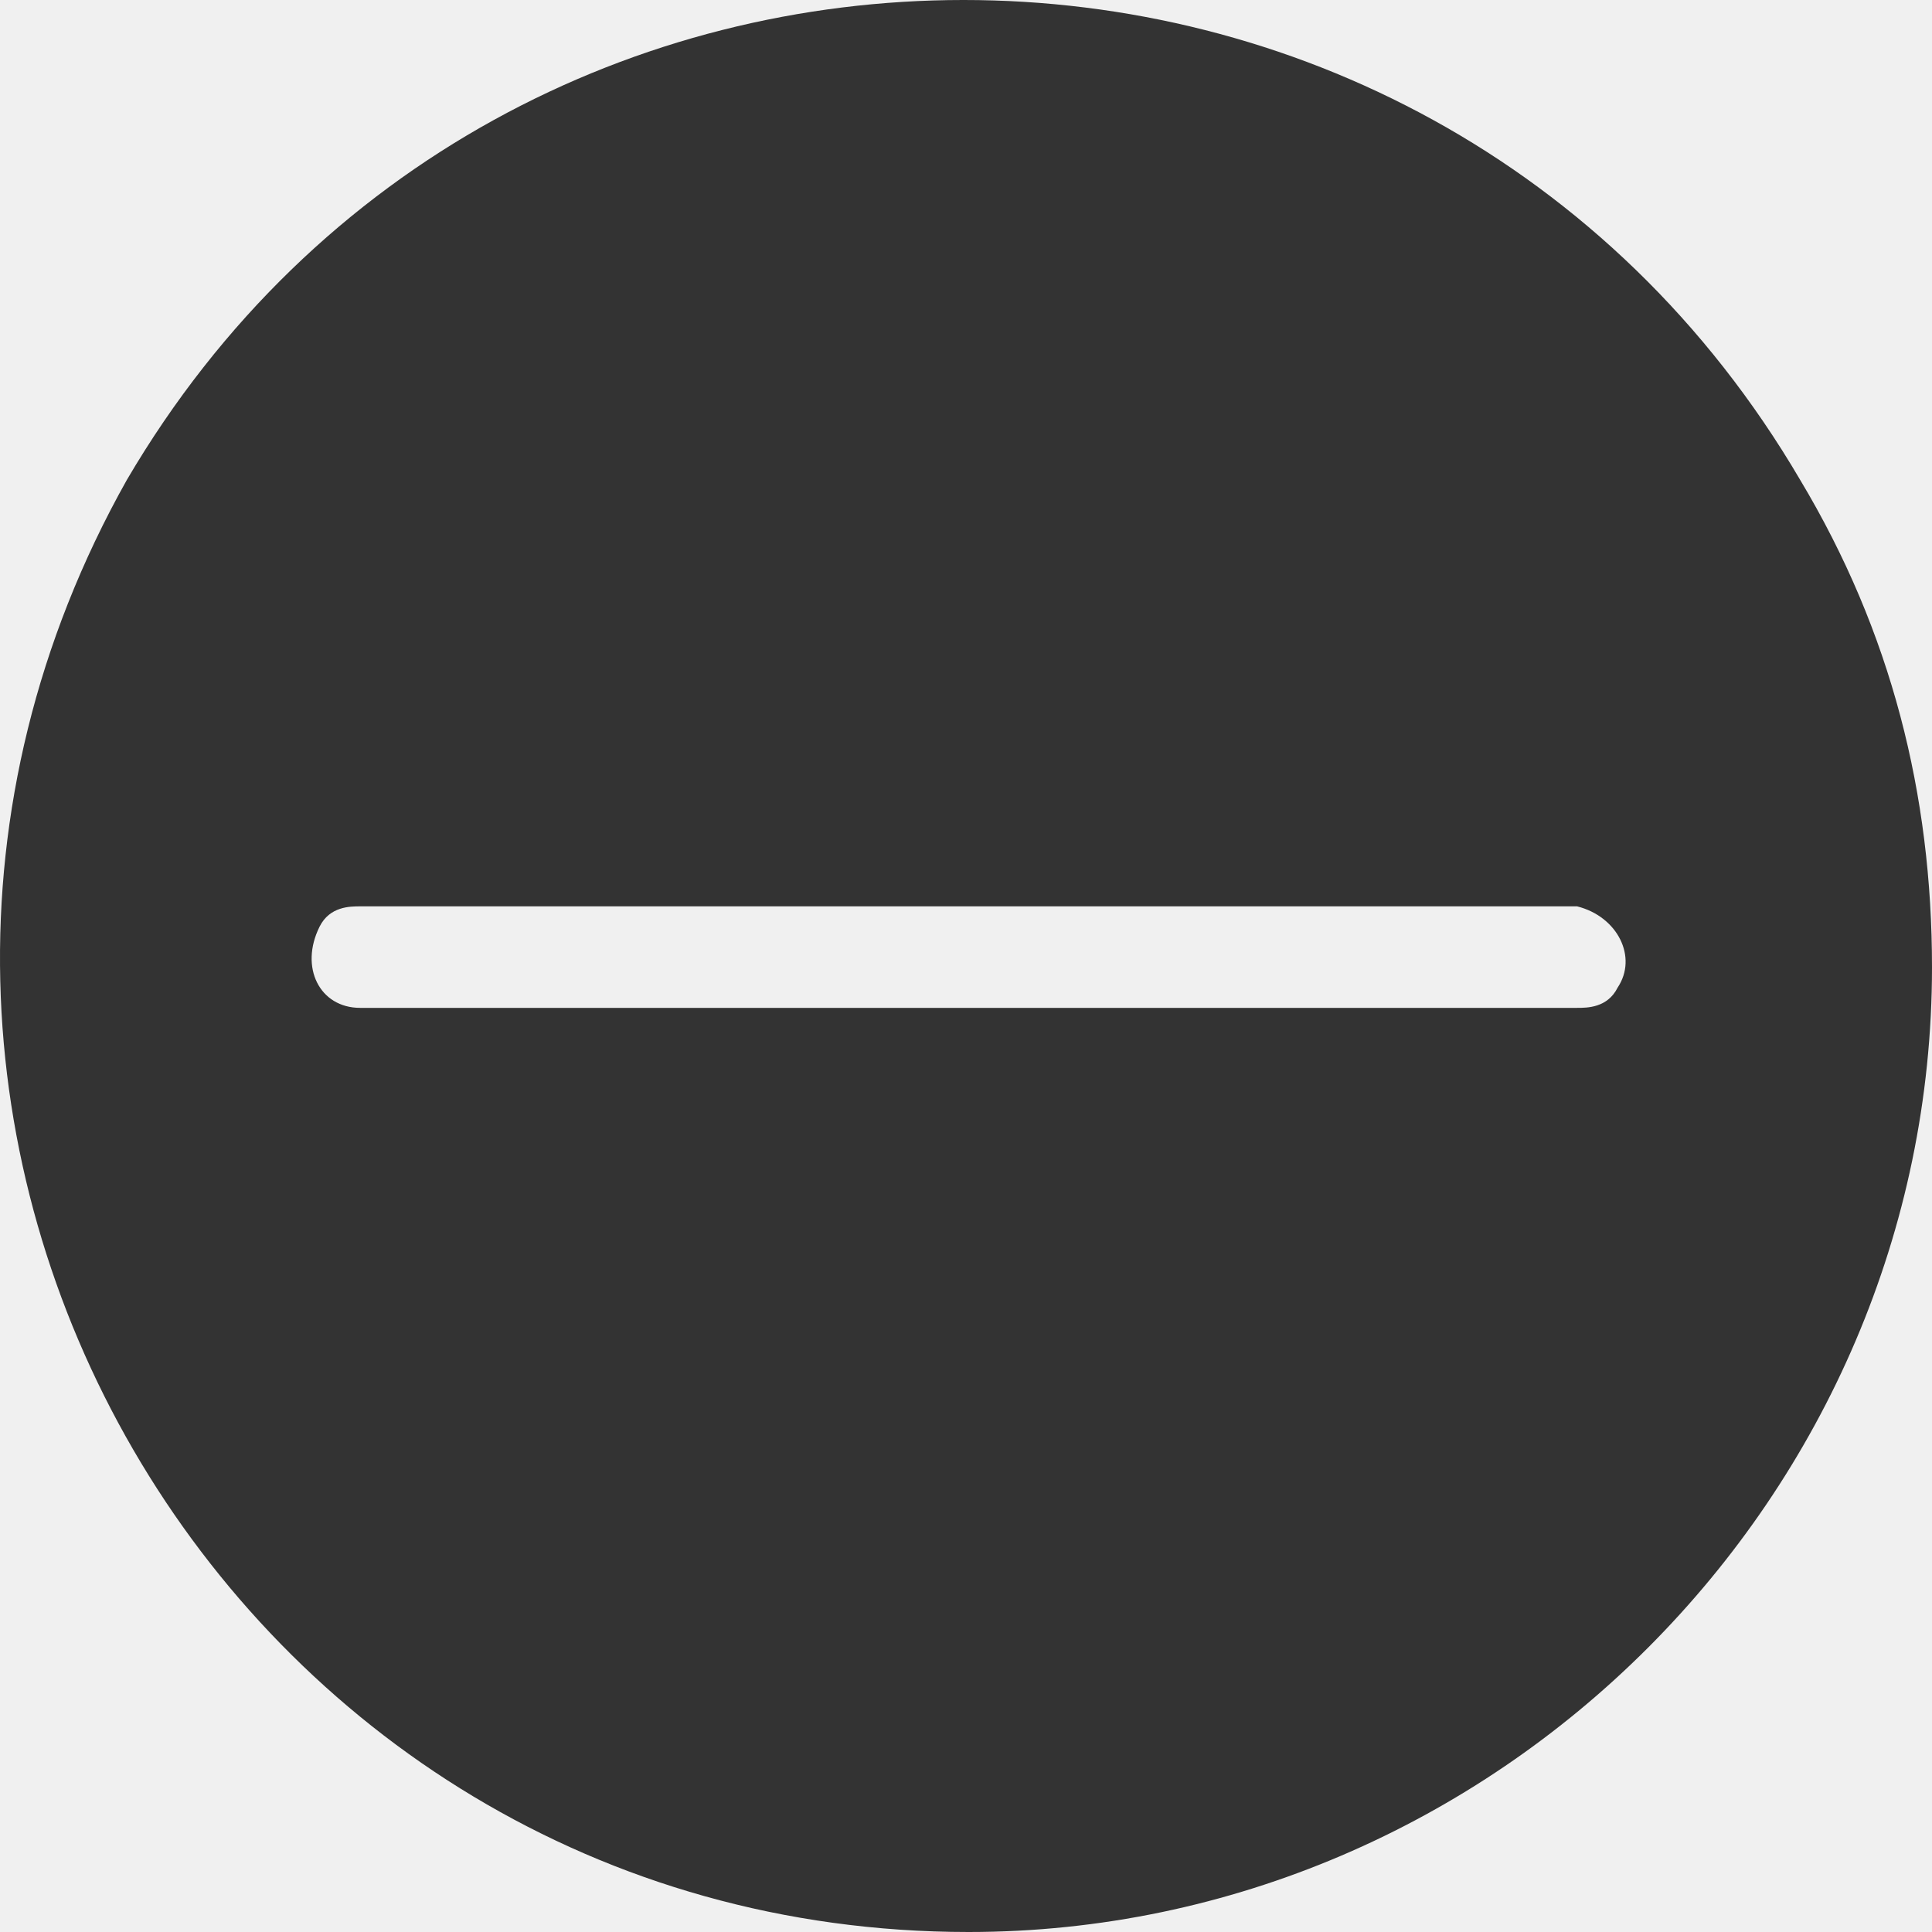
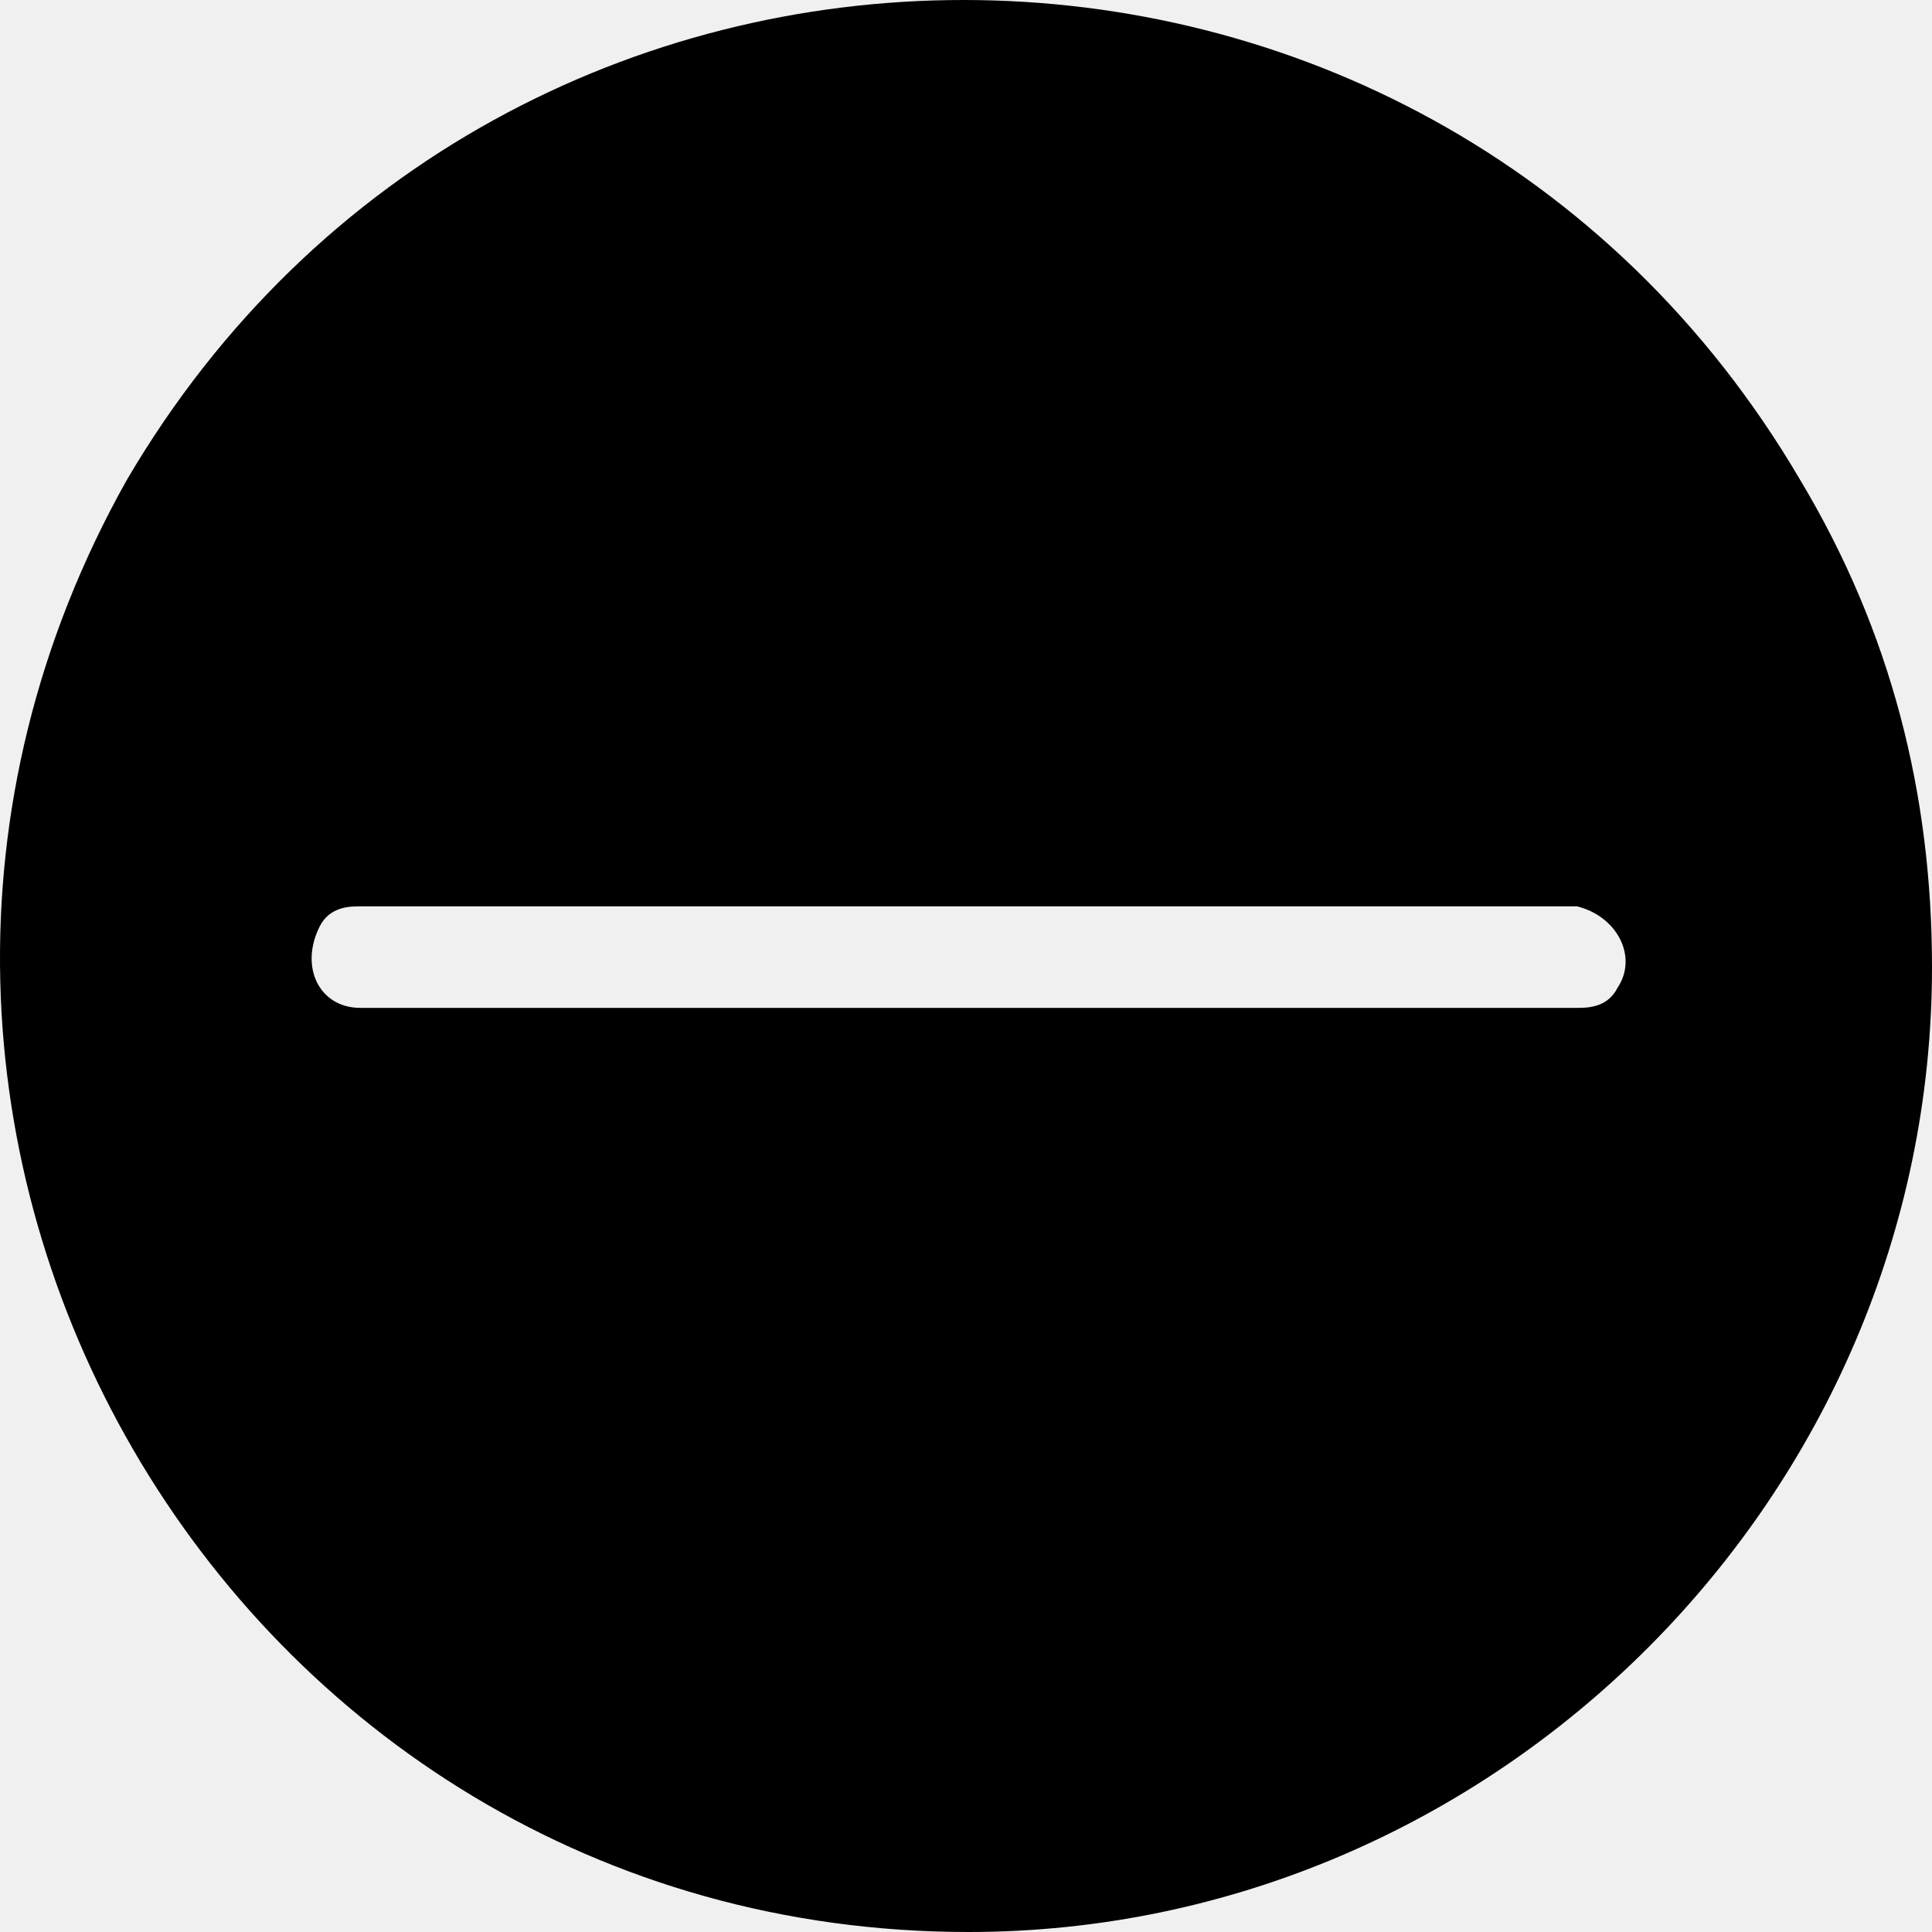
- <svg xmlns="http://www.w3.org/2000/svg" width="24" height="24" viewBox="0 0 24 24" fill="none">
-   <g id="Name=indeterminate, Size=Standard">
-     <g id="Icons" clip-path="url(#clip0_855_12684)">
-       <g id="Group 2">
-         <path id="Vector" d="M22.362 5.961C17.701 -1.987 6.237 -1.987 1.576 5.961C-2.959 14.034 2.836 24 12.032 24C18.583 24 24 18.576 24 12.016C24 9.871 23.496 7.853 22.362 5.961ZM20.095 12.268C19.969 12.52 19.717 12.52 19.591 12.52H4.474C3.97 12.52 3.718 12.016 3.97 11.511C4.096 11.259 4.348 11.259 4.474 11.259H19.591C20.095 11.385 20.347 11.89 20.095 12.268Z" fill="#333333" />
-       </g>
-     </g>
-   </g>
-   <defs>
-     <clipPath id="clip0_855_12684">
-       <rect width="24" height="24" fill="white" />
-     </clipPath>
-   </defs>
+ <svg xmlns="http://www.w3.org/2000/svg" width="24" height="24" viewBox="0 0 24 24">
+   <path d="M22.362 5.961C17.701 -1.987 6.237 -1.987 1.576 5.961C-2.959 14.034 2.836 24 12.032 24C18.583 24 24 18.576 24 12.016C24 9.871 23.496 7.853 22.362 5.961ZM20.095 12.268C19.969 12.52 19.717 12.52 19.591 12.52H4.474C3.97 12.52 3.718 12.016 3.97 11.511C4.096 11.259 4.348 11.259 4.474 11.259H19.591C20.095 11.385 20.347 11.89 20.095 12.268Z" />
</svg>
